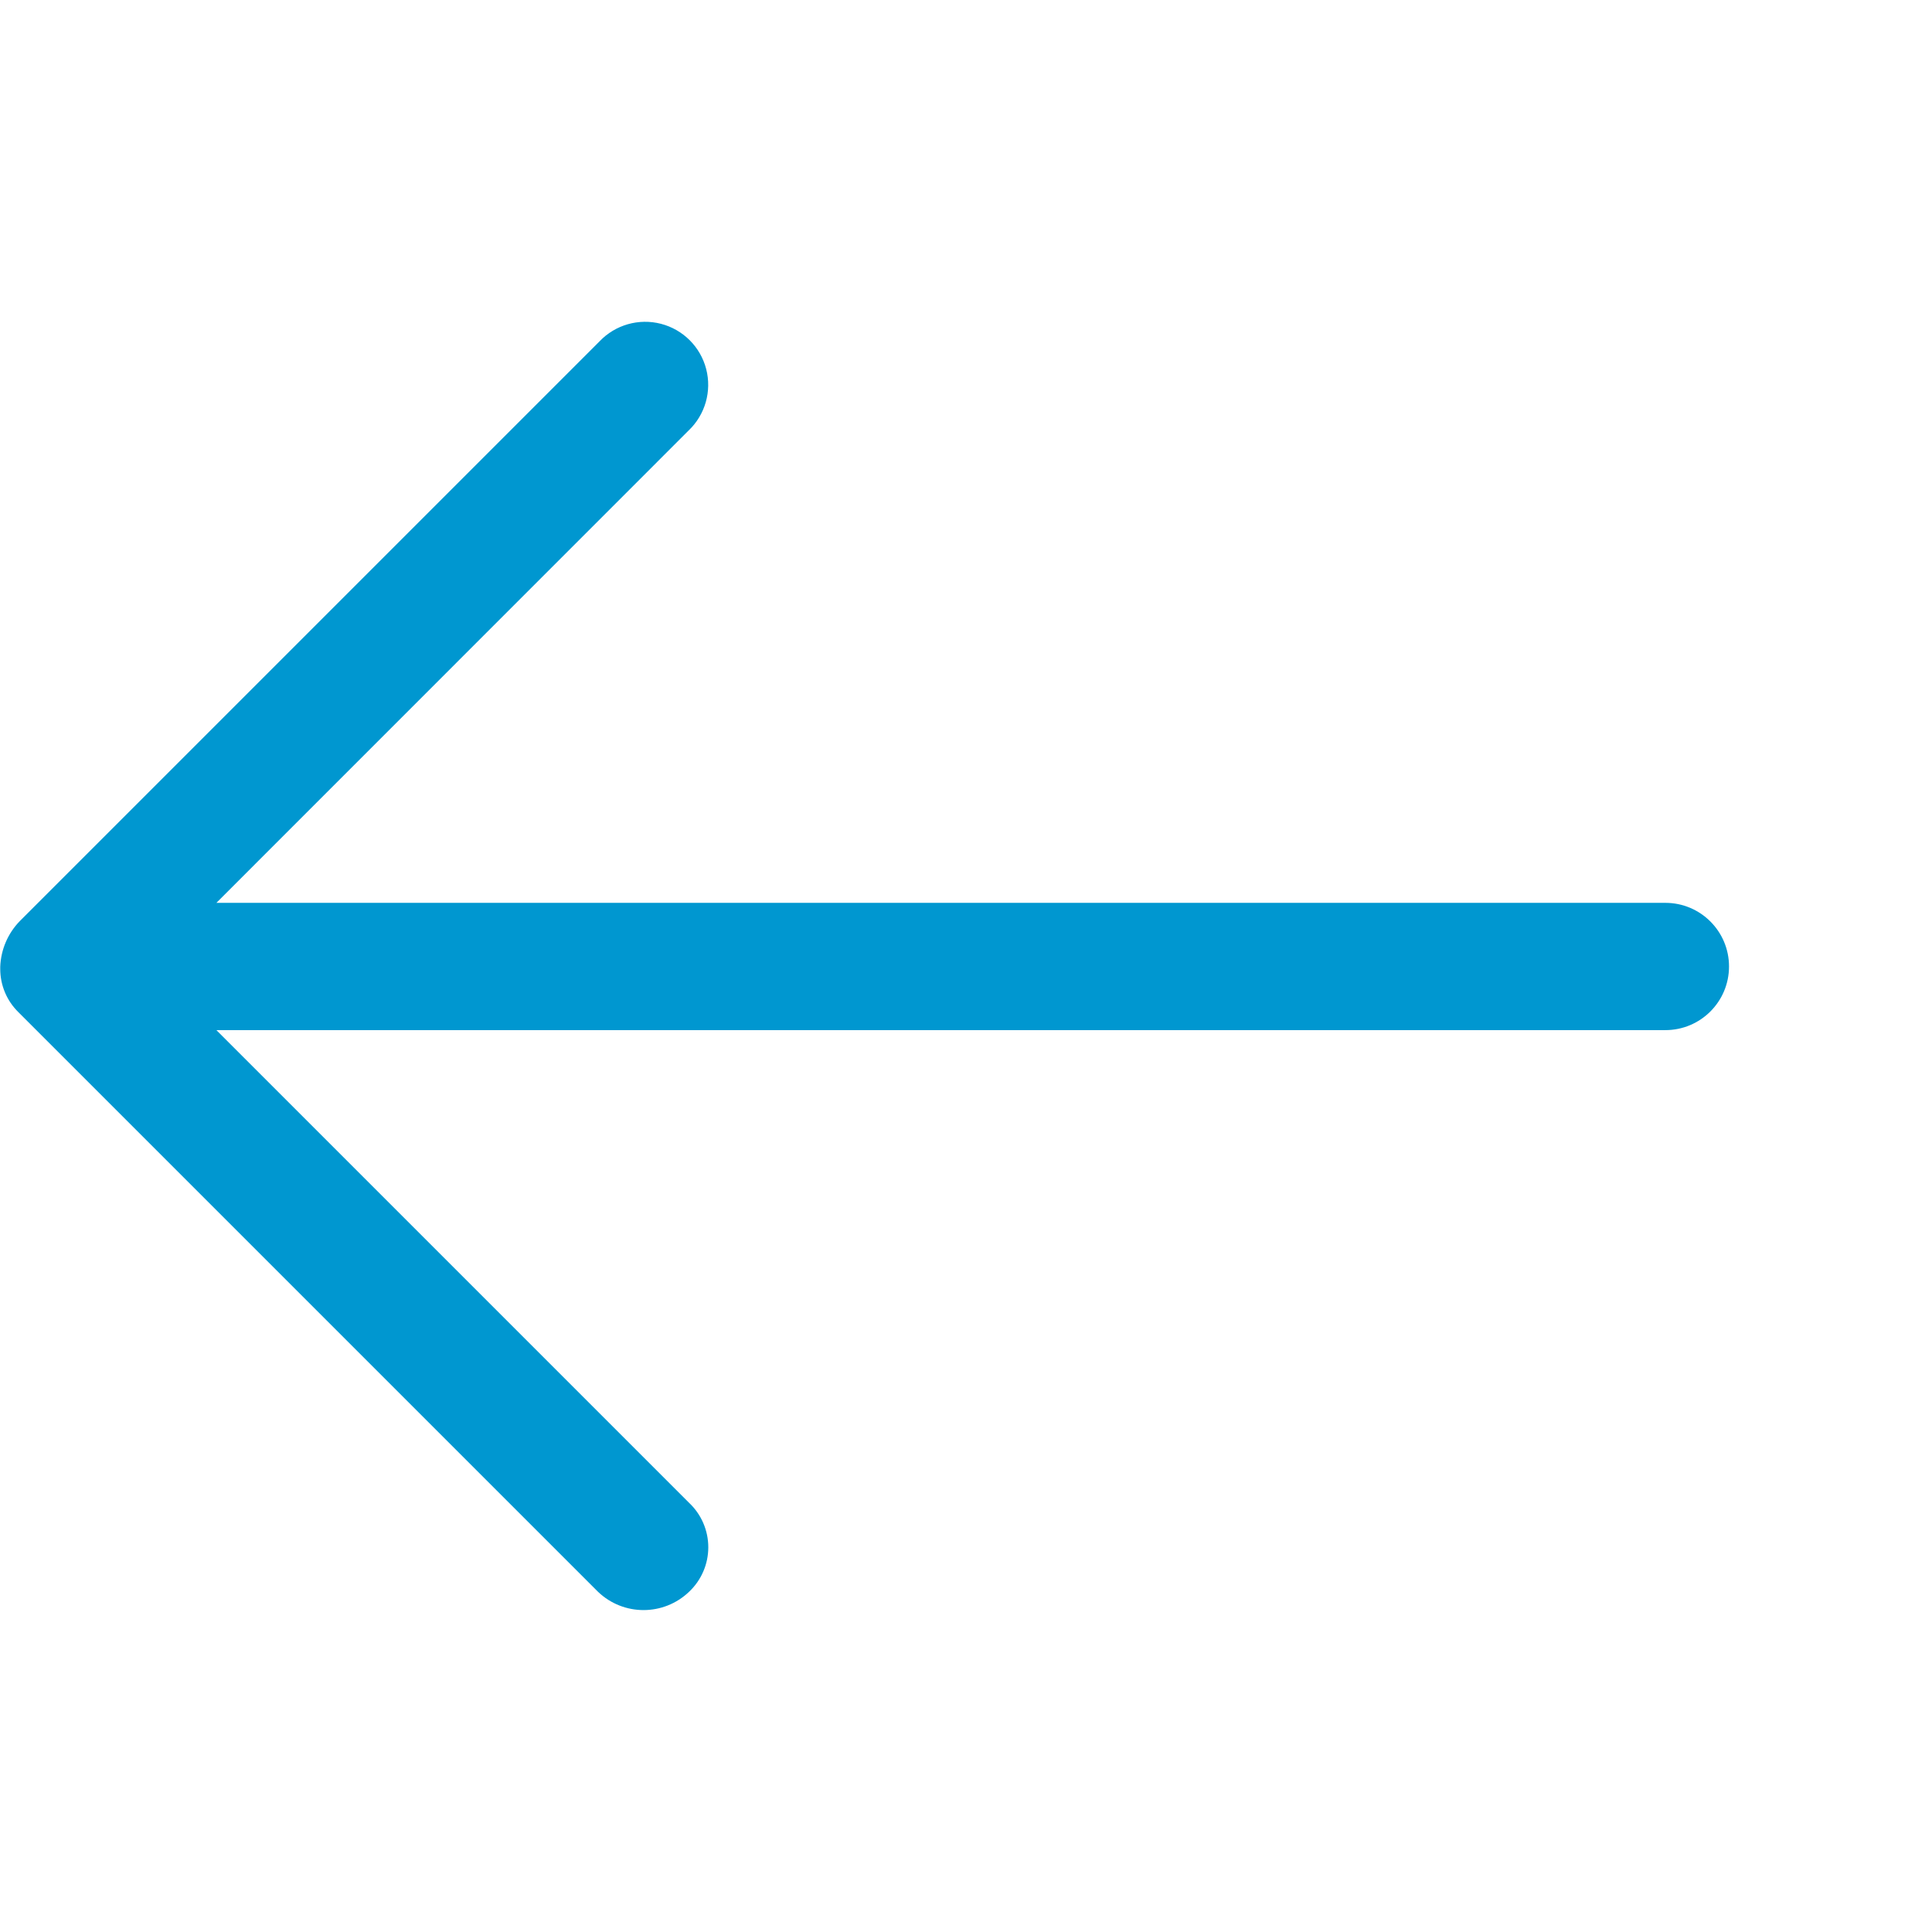
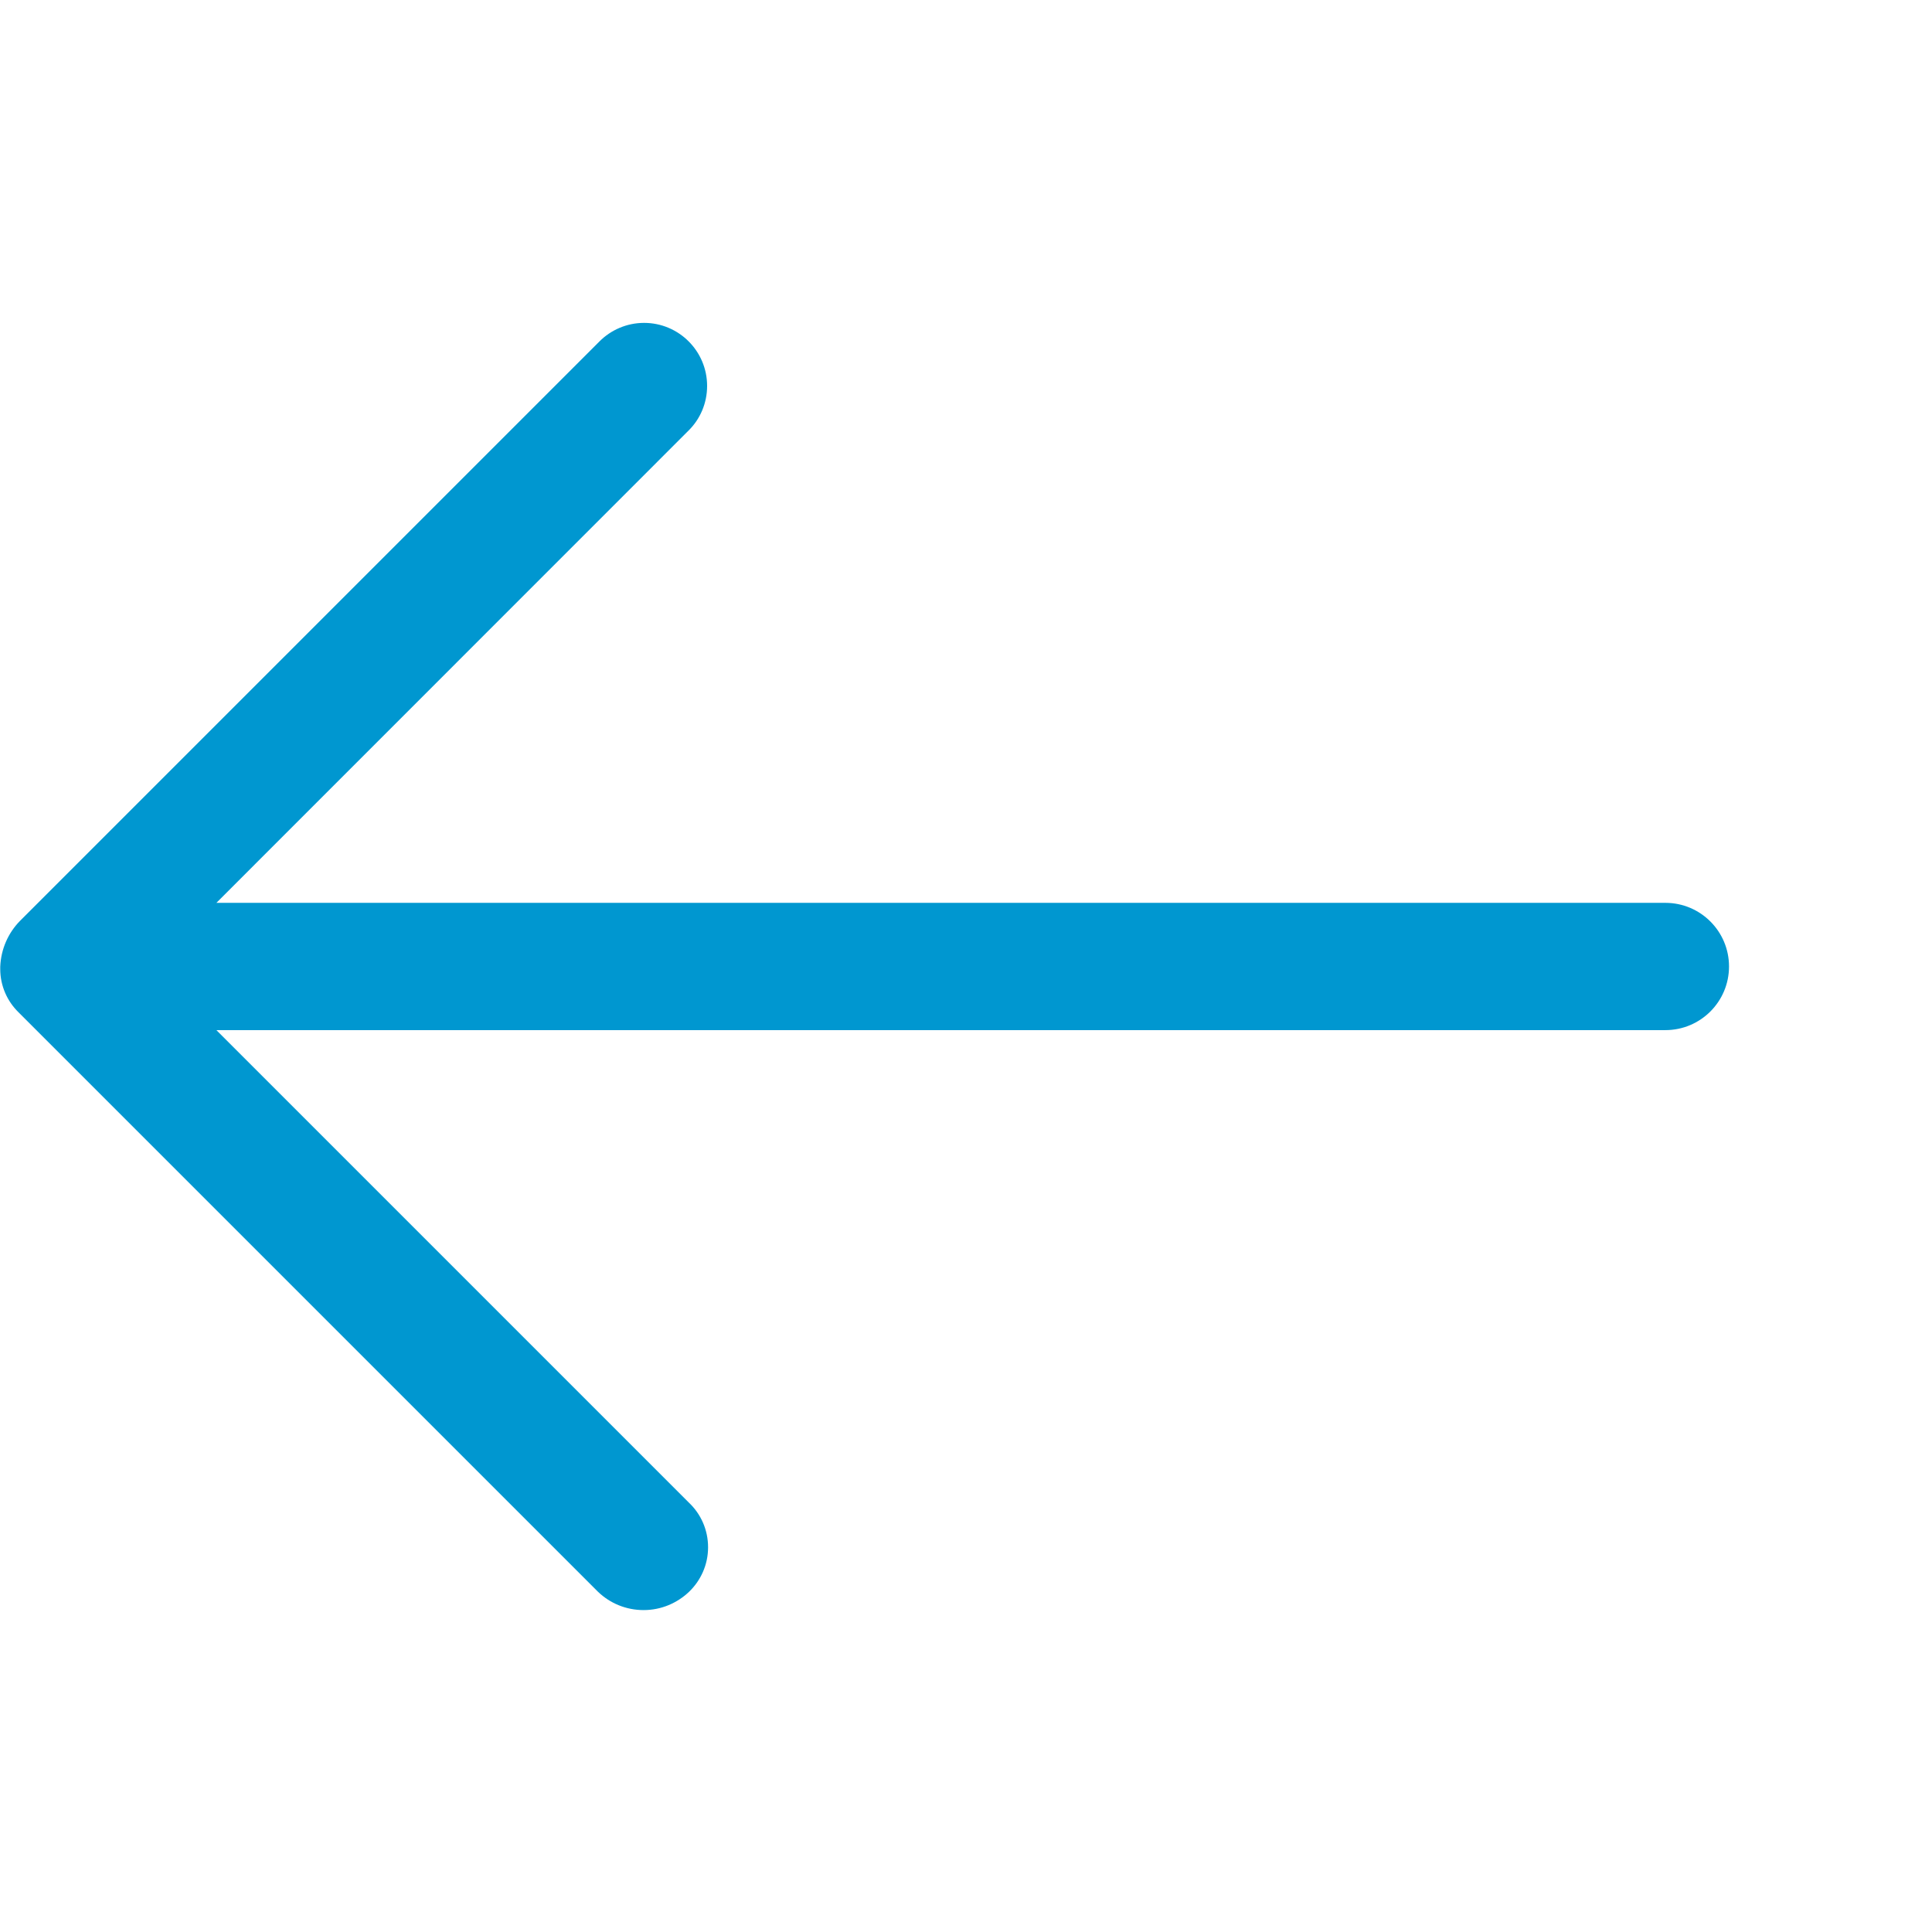
- <svg xmlns="http://www.w3.org/2000/svg" width="16" height="16">
-   <path fill="#0097d0" d="M.165 7.627l4.8-4.8a.522.522 0 1 1 .738.738L1.792 7.477h12a.527.527 0 0 1 0 1.054h-12l3.914 3.914a.506.506 0 0 1 0 .738.545.545 0 0 1-.753 0l-4.8-4.8a.5.5 0 0 1-.151-.358v-.02.001a.573.573 0 0 1 .163-.379z" />
+ <svg xmlns="http://www.w3.org/2000/svg" version="1.1" width="16" height="16" viewBox="0 0 16 16">
+   <path fill="#0097d0" d="M0.165 7.627l4.8-4.8c0.094-0.094 0.225-0.153 0.369-0.153 0.288 0 0.522 0.234 0.522 0.522 0 0.144-0.058 0.275-0.153 0.369v0l-3.911 3.912h12c0.291 0 0.527 0.236 0.527 0.527s-0.236 0.527-0.527 0.527h-12l3.914 3.914c0.098 0.093 0.158 0.224 0.158 0.369s-0.061 0.276-0.158 0.369l-0 0c-0.098 0.093-0.23 0.151-0.376 0.151s-0.279-0.057-0.377-0.151l-4.8-4.8c-0.093-0.091-0.151-0.218-0.151-0.358 0-0.007 0-0.013 0-0.020l-0 0.001c0.006-0.148 0.067-0.281 0.163-0.379l-0 0z" />
</svg>
